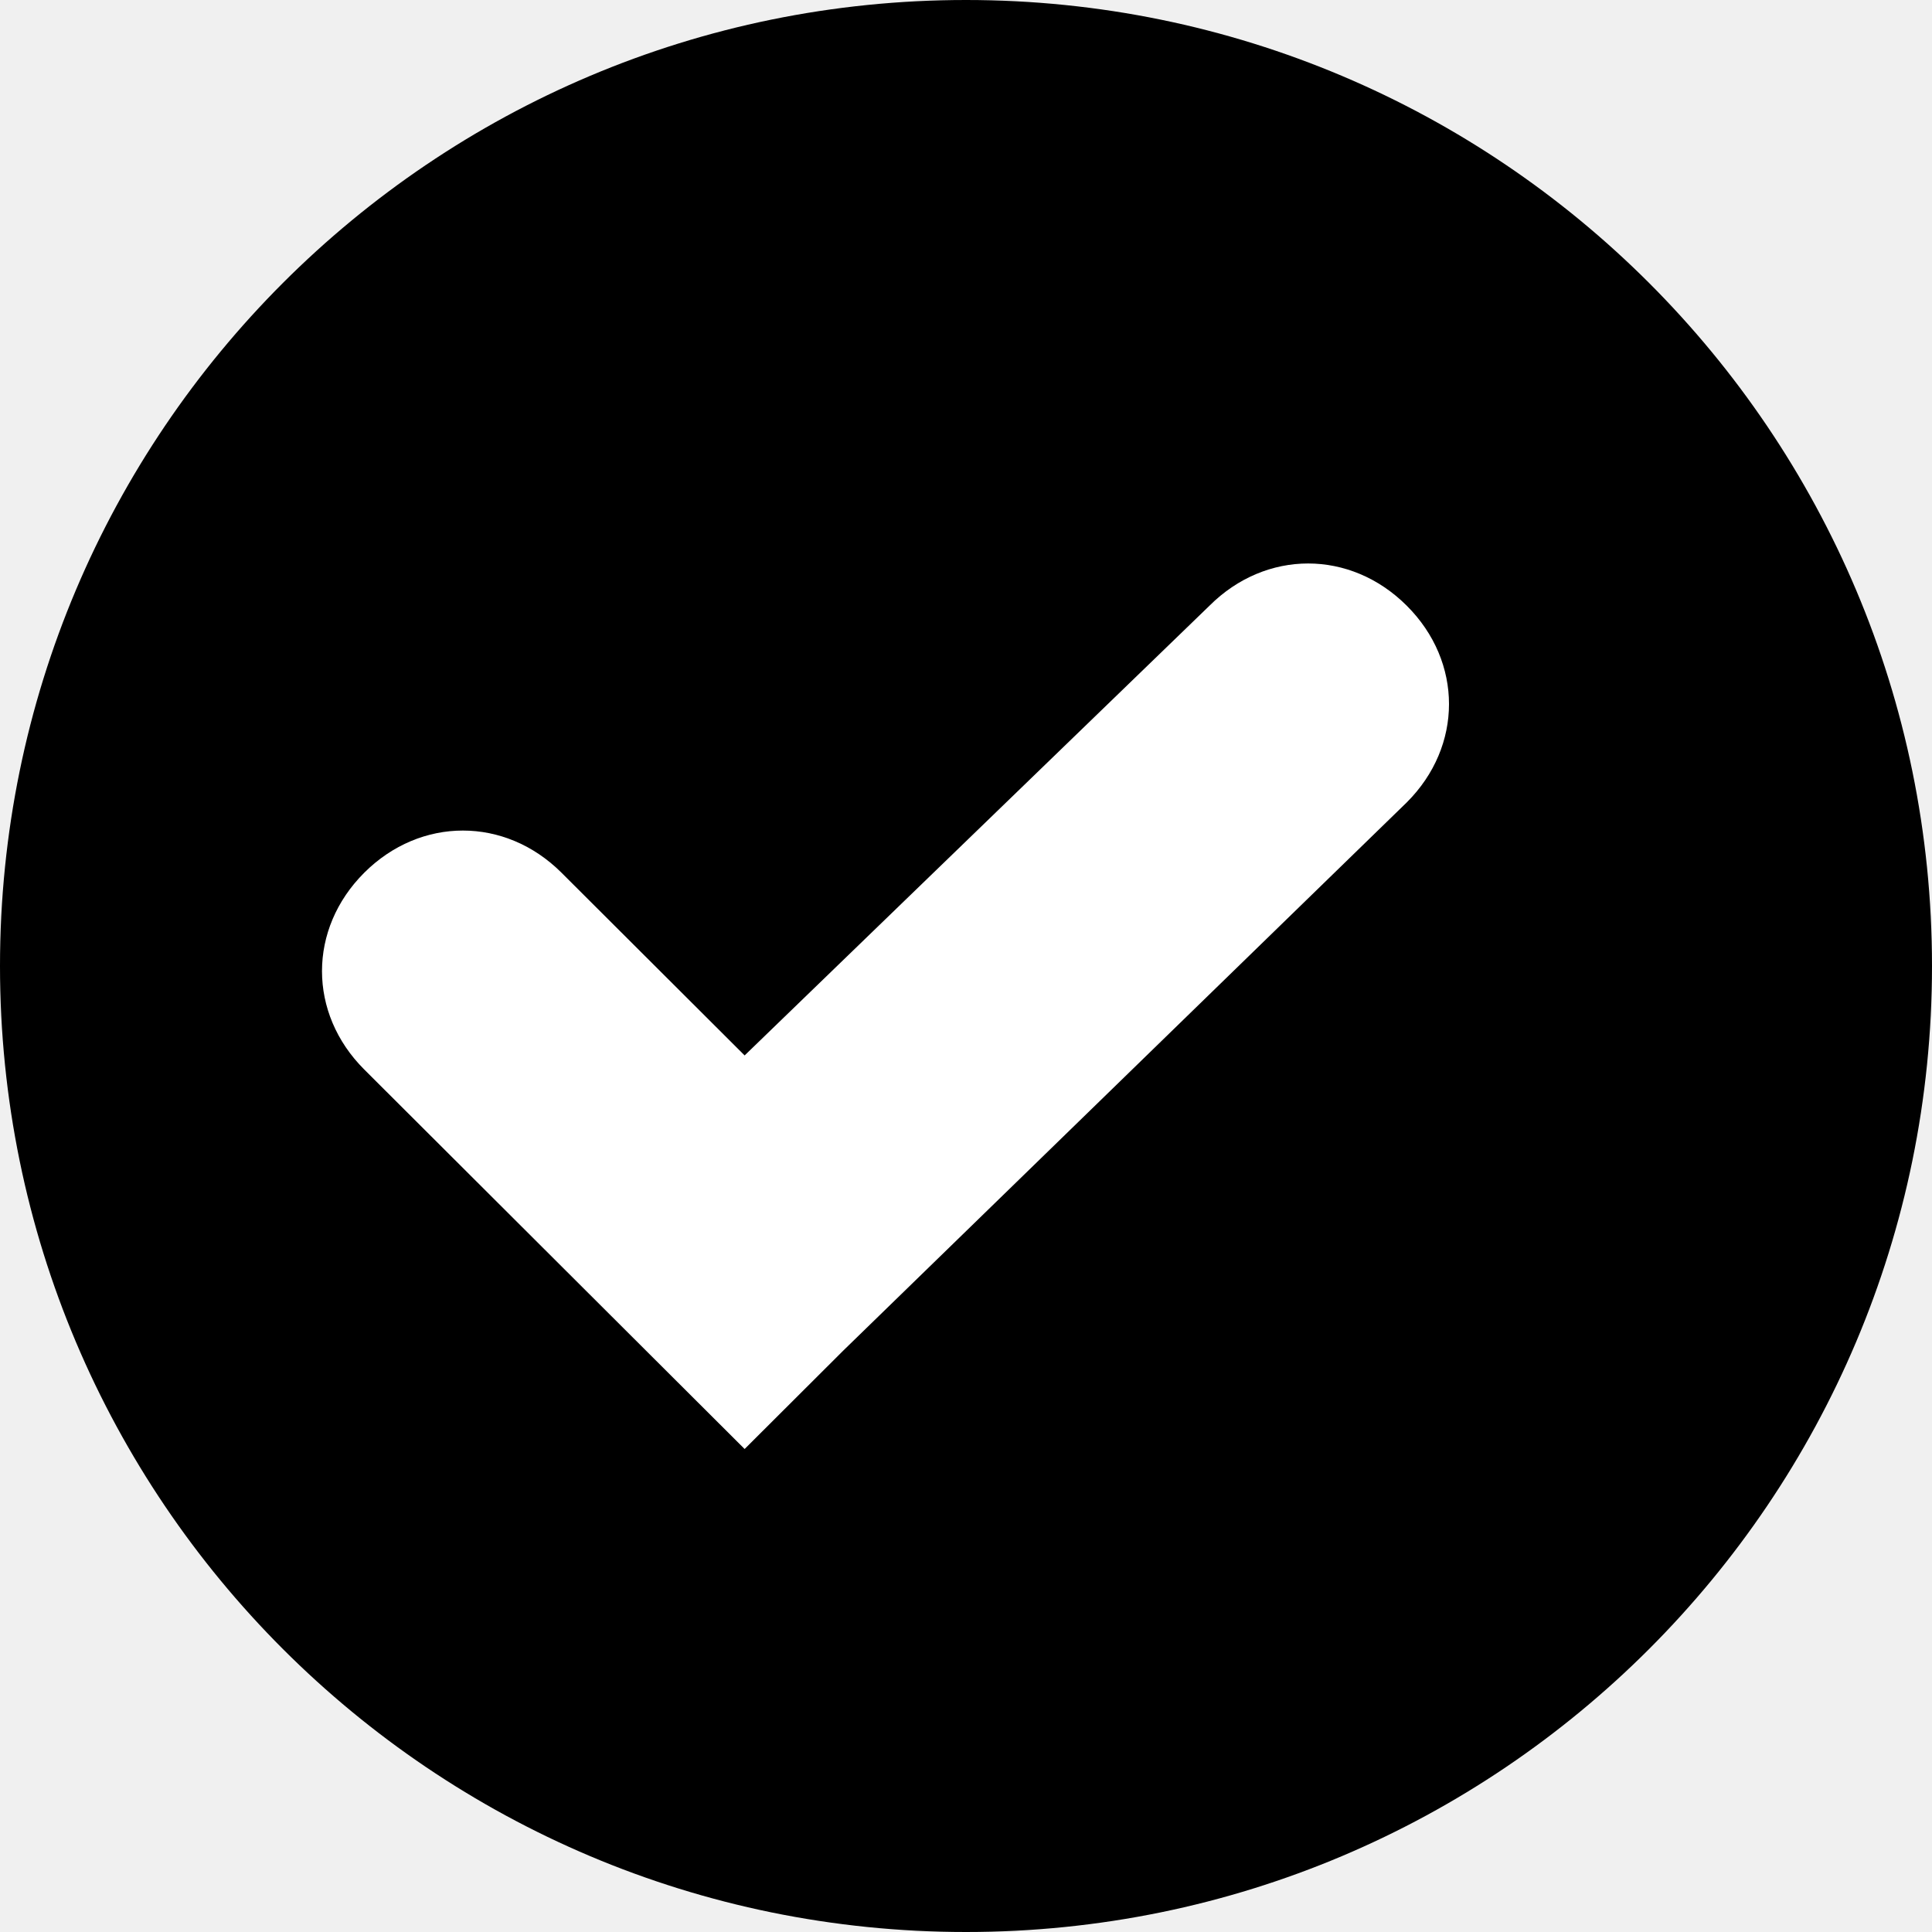
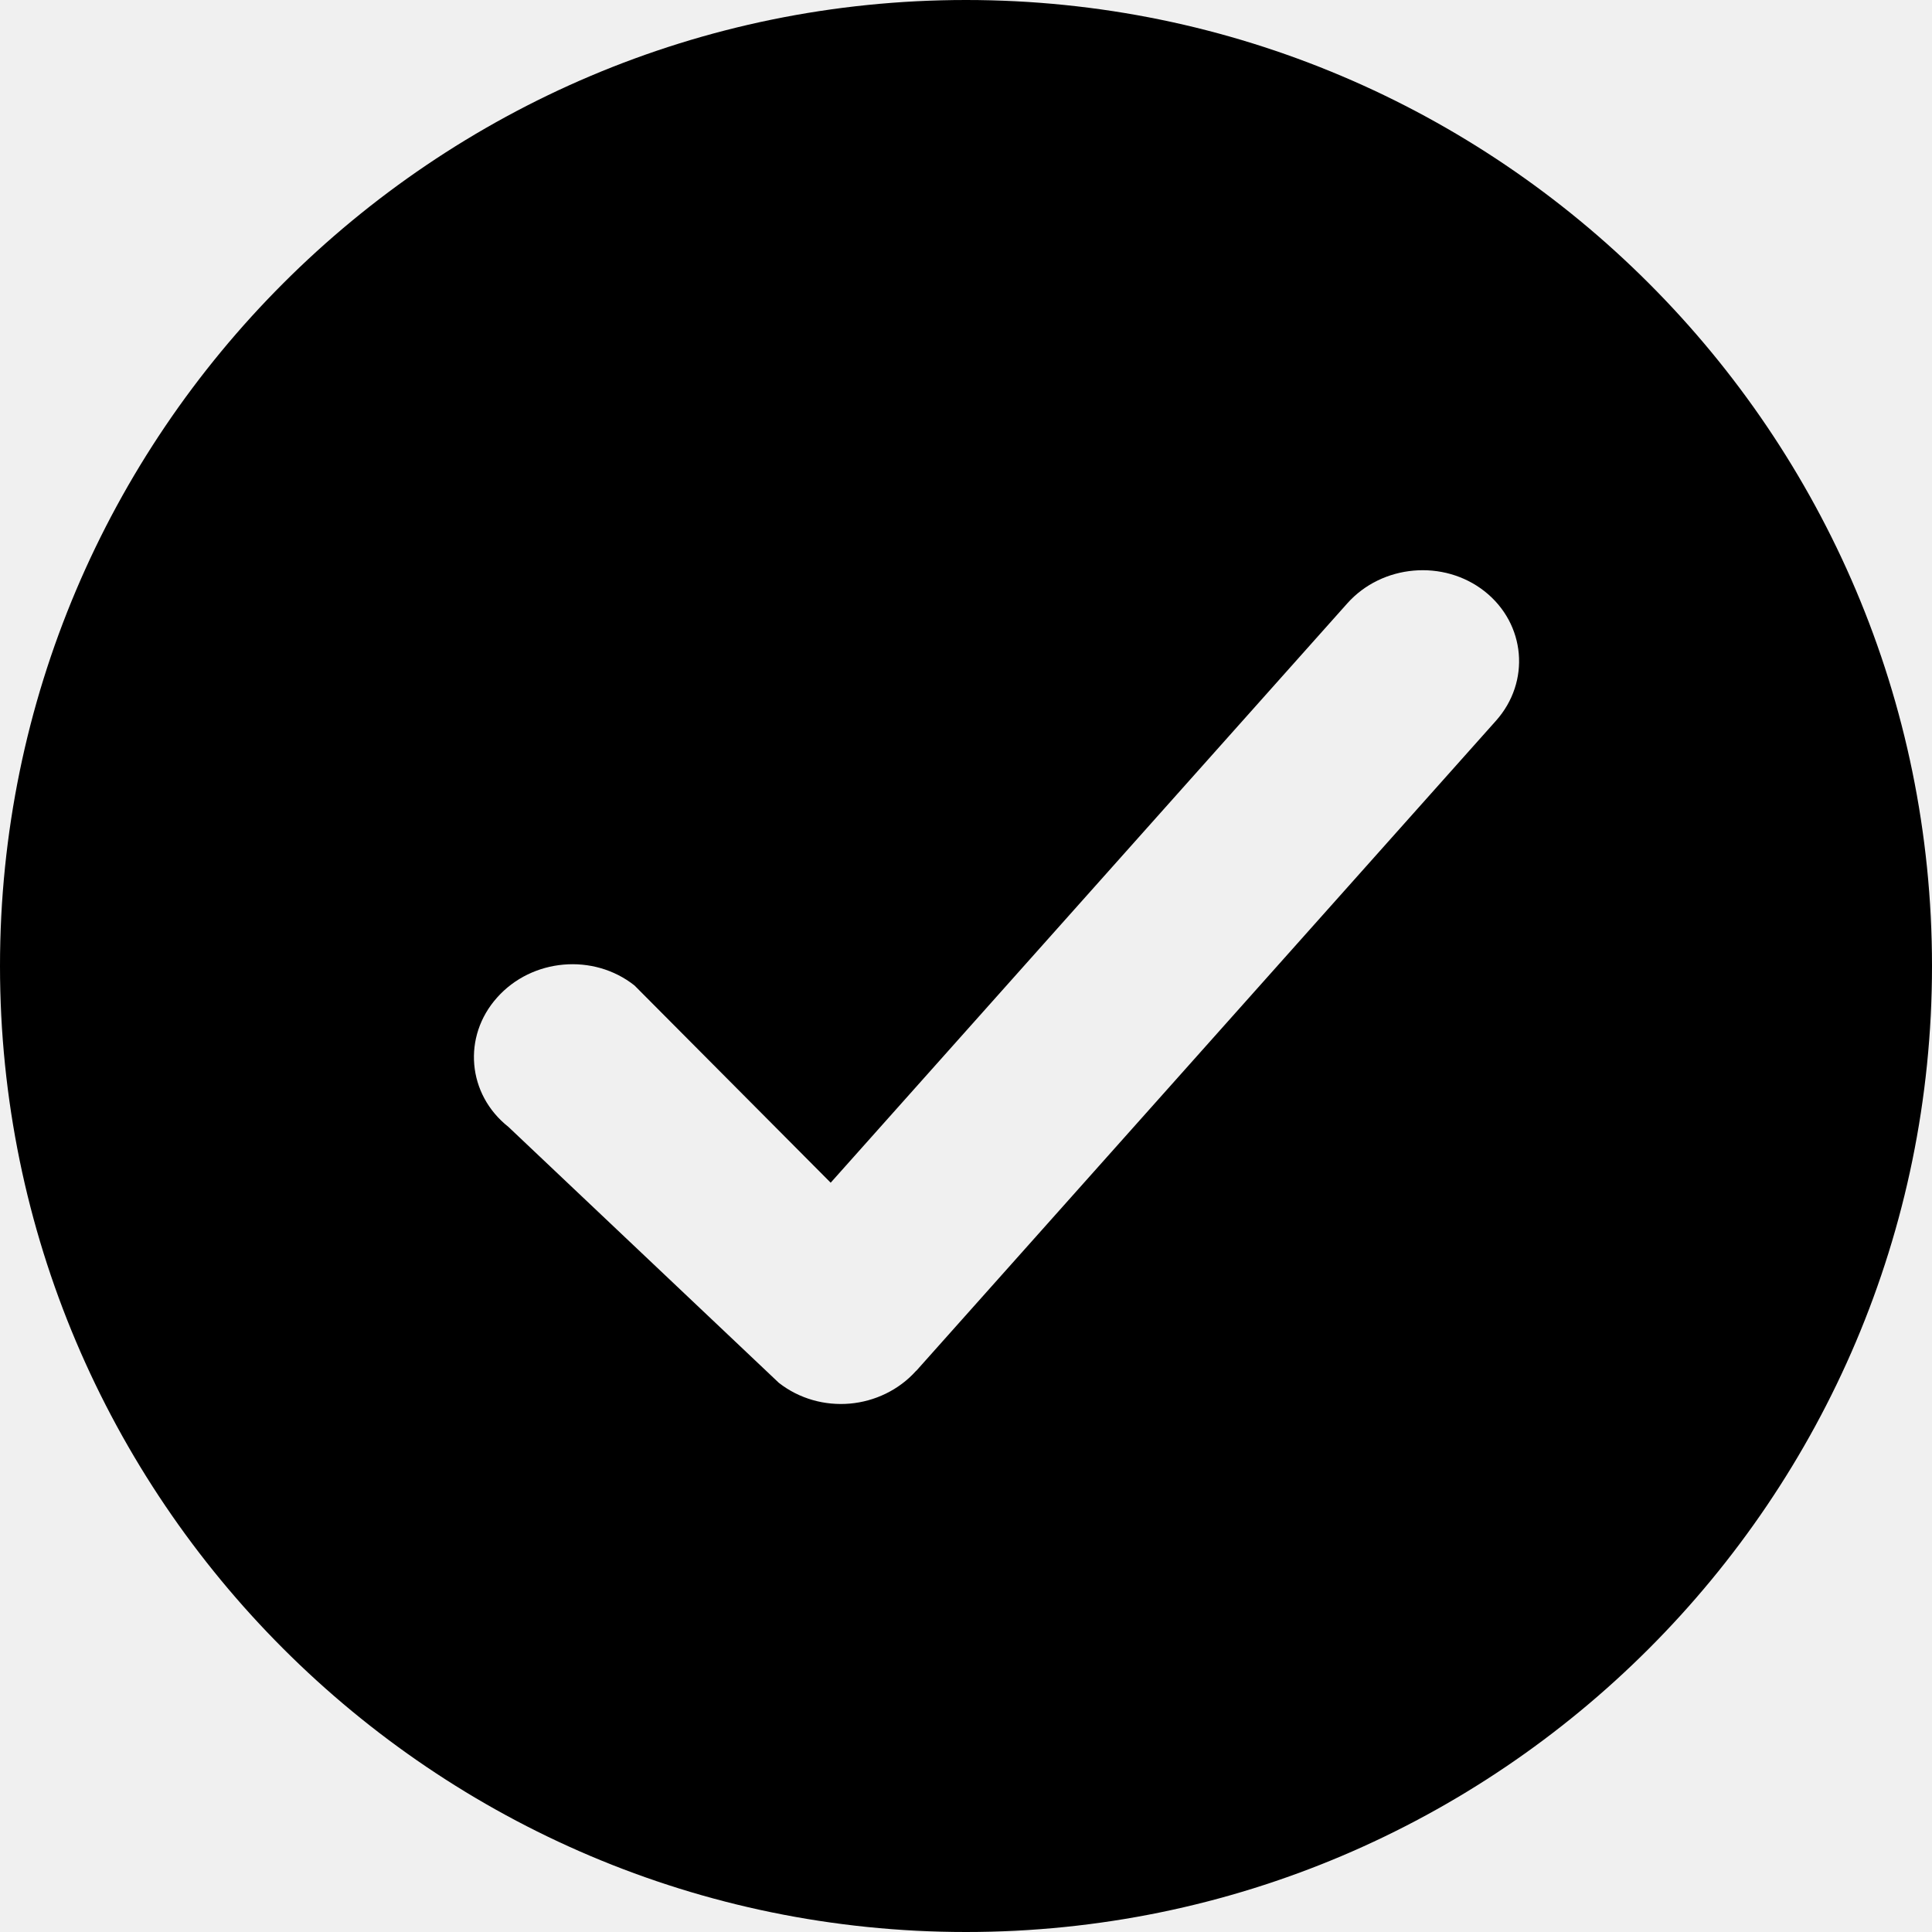
<svg xmlns="http://www.w3.org/2000/svg" viewBox="0 0 24 24">
-   <g stroke="none" fill-rule="evenodd">
-     <circle cx="12" cy="12" r="12" />
-     <path d="M8.025,16.778 L9.25,18 L10.475,16.778 L17.475,9.968 C18.175,9.27 18.175,8.222 17.475,7.524 C16.775,6.825 15.725,6.825 15.025,7.524 L9.25,13.111 L6.975,10.841 C6.275,10.143 5.225,10.143 4.525,10.841 C3.825,11.54 3.825,12.587 4.525,13.286 L8.025,16.778 L8.025,16.778 Z" id="Shape" fill="#FFFFFF" />
-   </g>
+   <path d="M0 12C0 5.383 5.384 0 12 0c6.618 0 12 5.383 12 12s-5.382 12-12 12C5.384 24 0 18.616 0 12zm11.383 5.028l7.2-8.074c.433-.485.37-1.204-.14-1.608-.51-.402-1.275-.335-1.707.15l-6.417 7.196-2.437-2.45c-.51-.404-1.274-.337-1.707.15-.433.484-.37 1.203.14 1.606l3.36 3.18c.256.2.573.285.883.258.306-.027.607-.166.823-.408z" stroke="none" fill-rule="evenodd" />
</svg>
